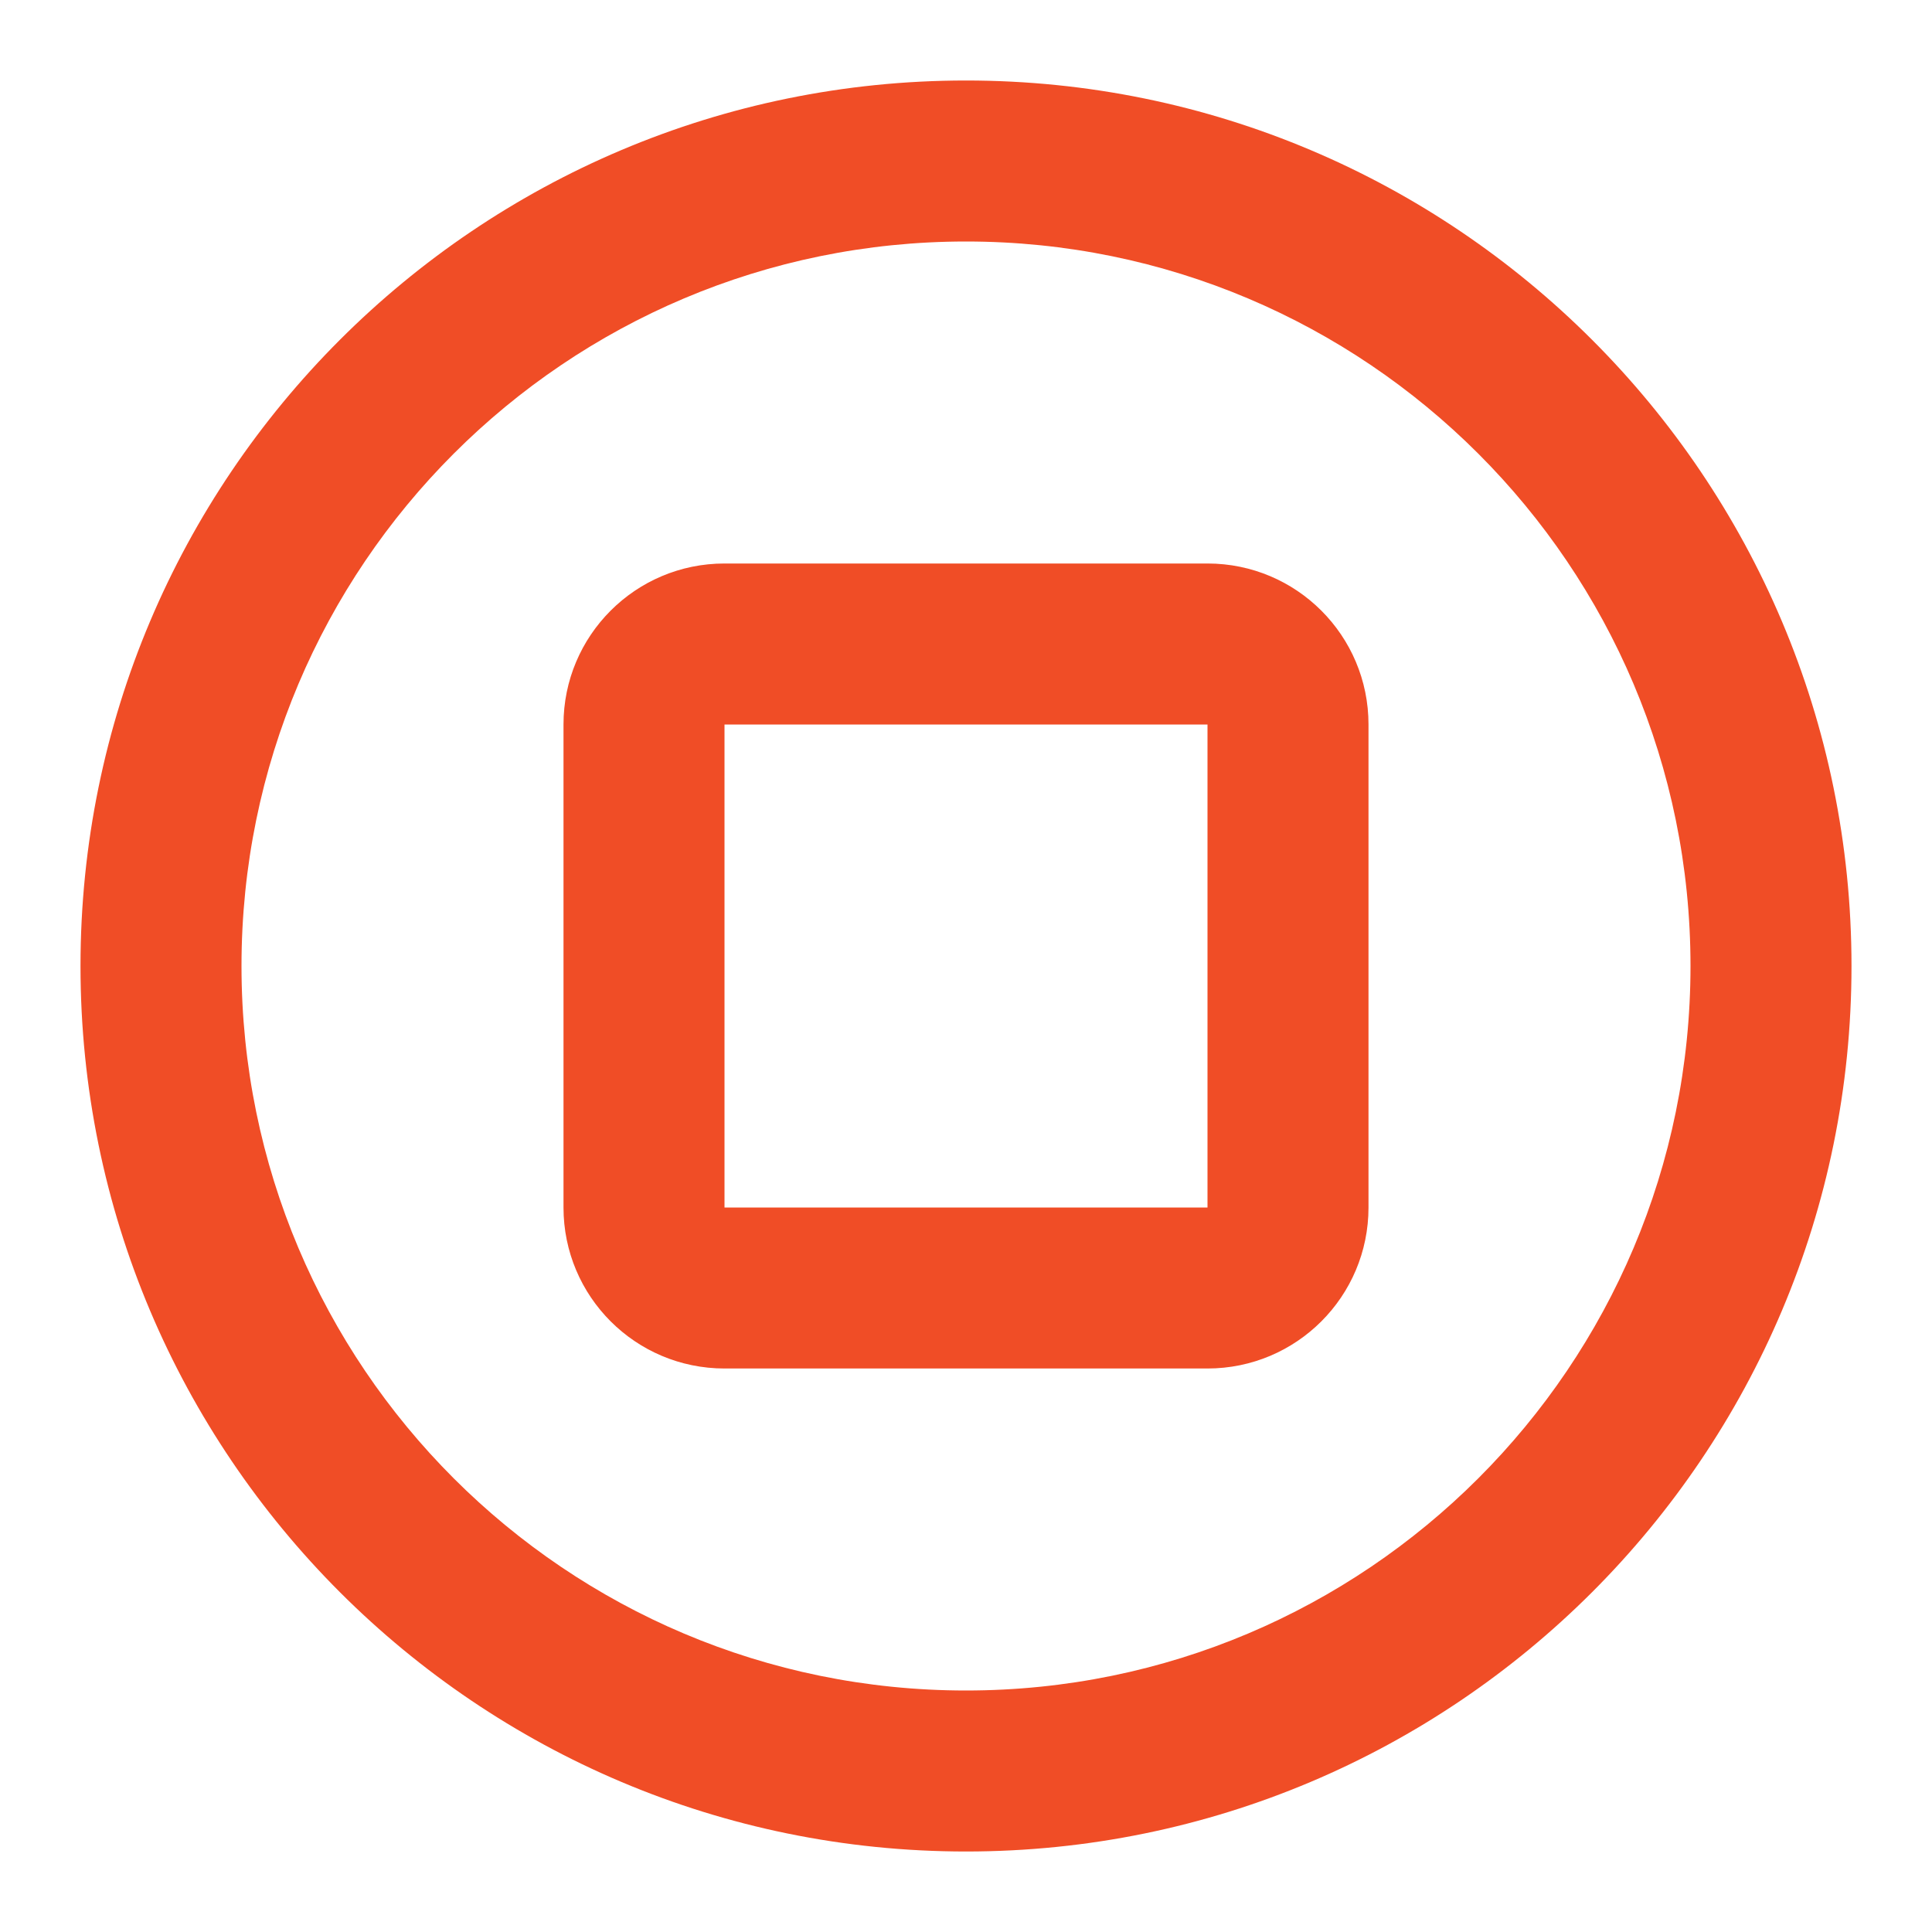
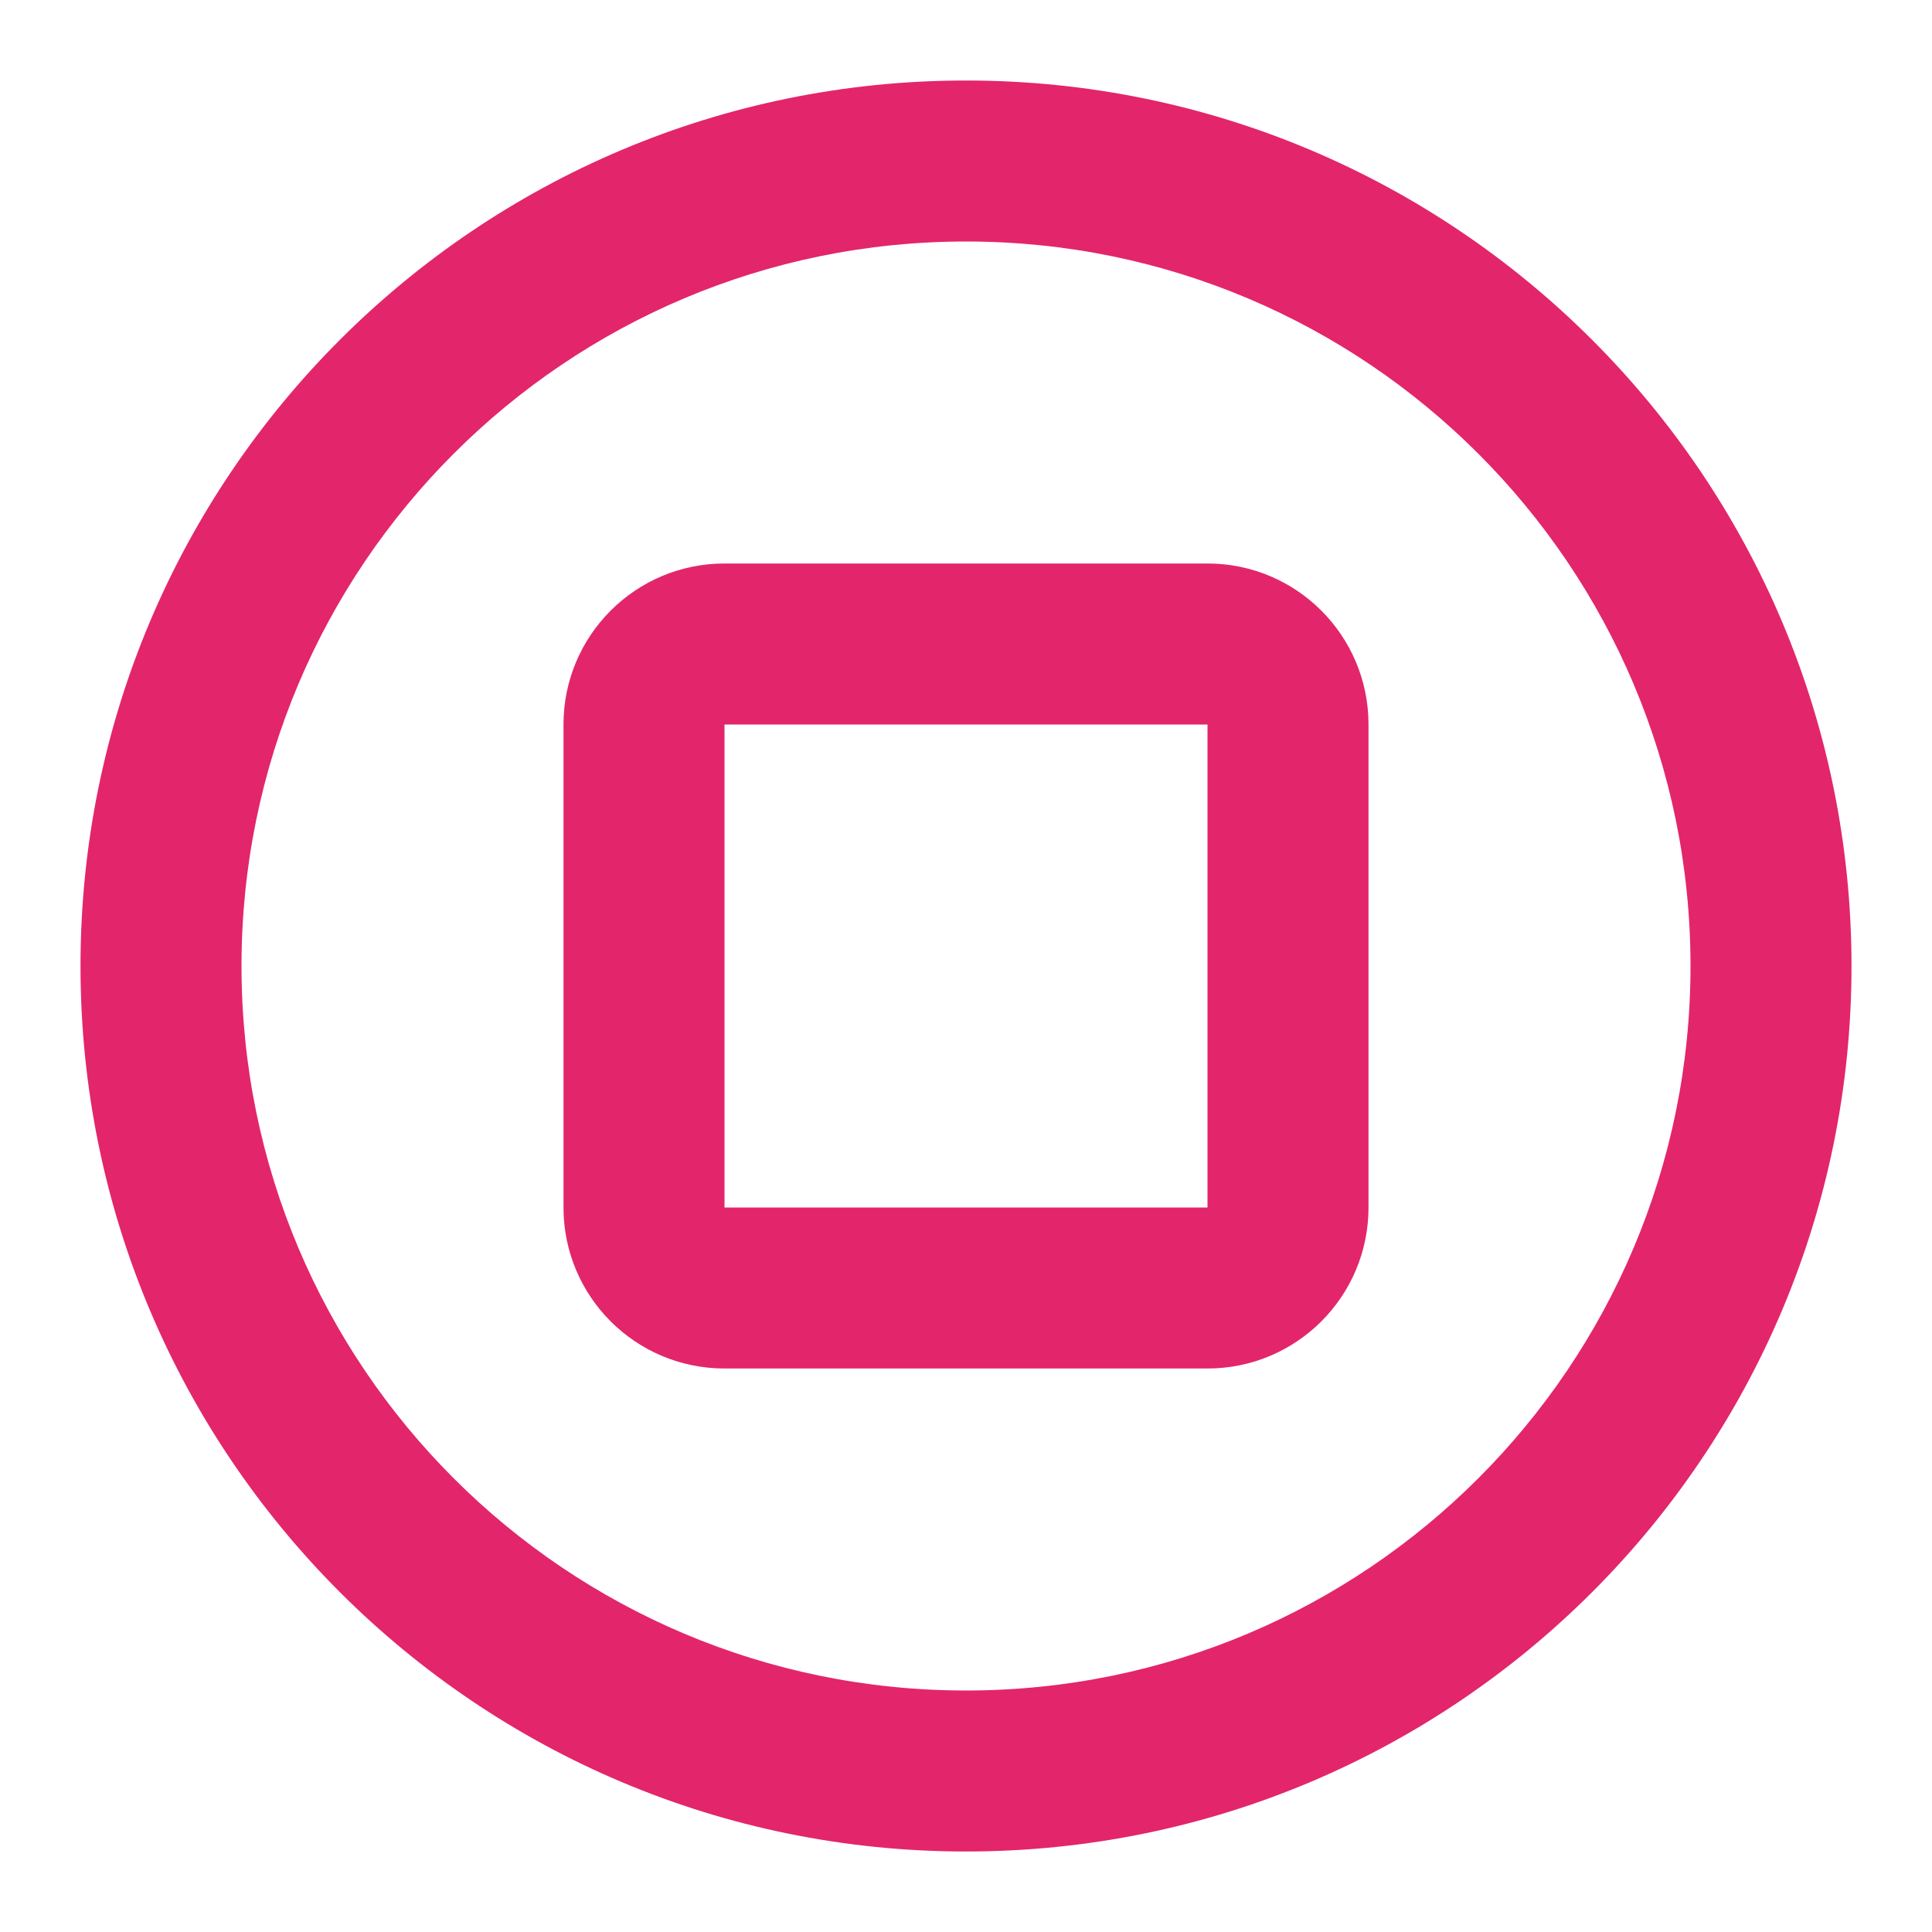
<svg xmlns="http://www.w3.org/2000/svg" width="24" height="24" viewBox="0 0 24 24" fill="none">
  <g id="player-stop">
-     <path id="icon" fill-rule="evenodd" clip-rule="evenodd" d="M1 12C1 18.075 5.925 23 12 23C18.075 23 23 18.075 23 12C23 5.925 18.075 1 12 1C5.925 1 1 5.925 1 12ZM21 12C21 16.971 16.971 21 12 21C7.029 21 3 16.971 3 12C3 7.029 7.029 3 12 3C16.971 3 21 7.029 21 12ZM15 7C16.105 7 17 7.895 17 9V15C17 16.105 16.105 17 15 17H9C7.895 17 7 16.105 7 15V9C7 7.895 7.895 7 9 7H15ZM9 15V9H15V15H9Z" fill="#F04D26" />
+     <path id="icon" fill-rule="evenodd" clip-rule="evenodd" d="M1 12C1 18.075 5.925 23 12 23C18.075 23 23 18.075 23 12C23 5.925 18.075 1 12 1C5.925 1 1 5.925 1 12ZM21 12C21 16.971 16.971 21 12 21C7.029 21 3 16.971 3 12C3 7.029 7.029 3 12 3C16.971 3 21 7.029 21 12ZM15 7C16.105 7 17 7.895 17 9V15C17 16.105 16.105 17 15 17H9C7.895 17 7 16.105 7 15V9C7 7.895 7.895 7 9 7H15ZM9 15V9H15V15H9Z" fill="#E3256B" />
  </g>
</svg>
